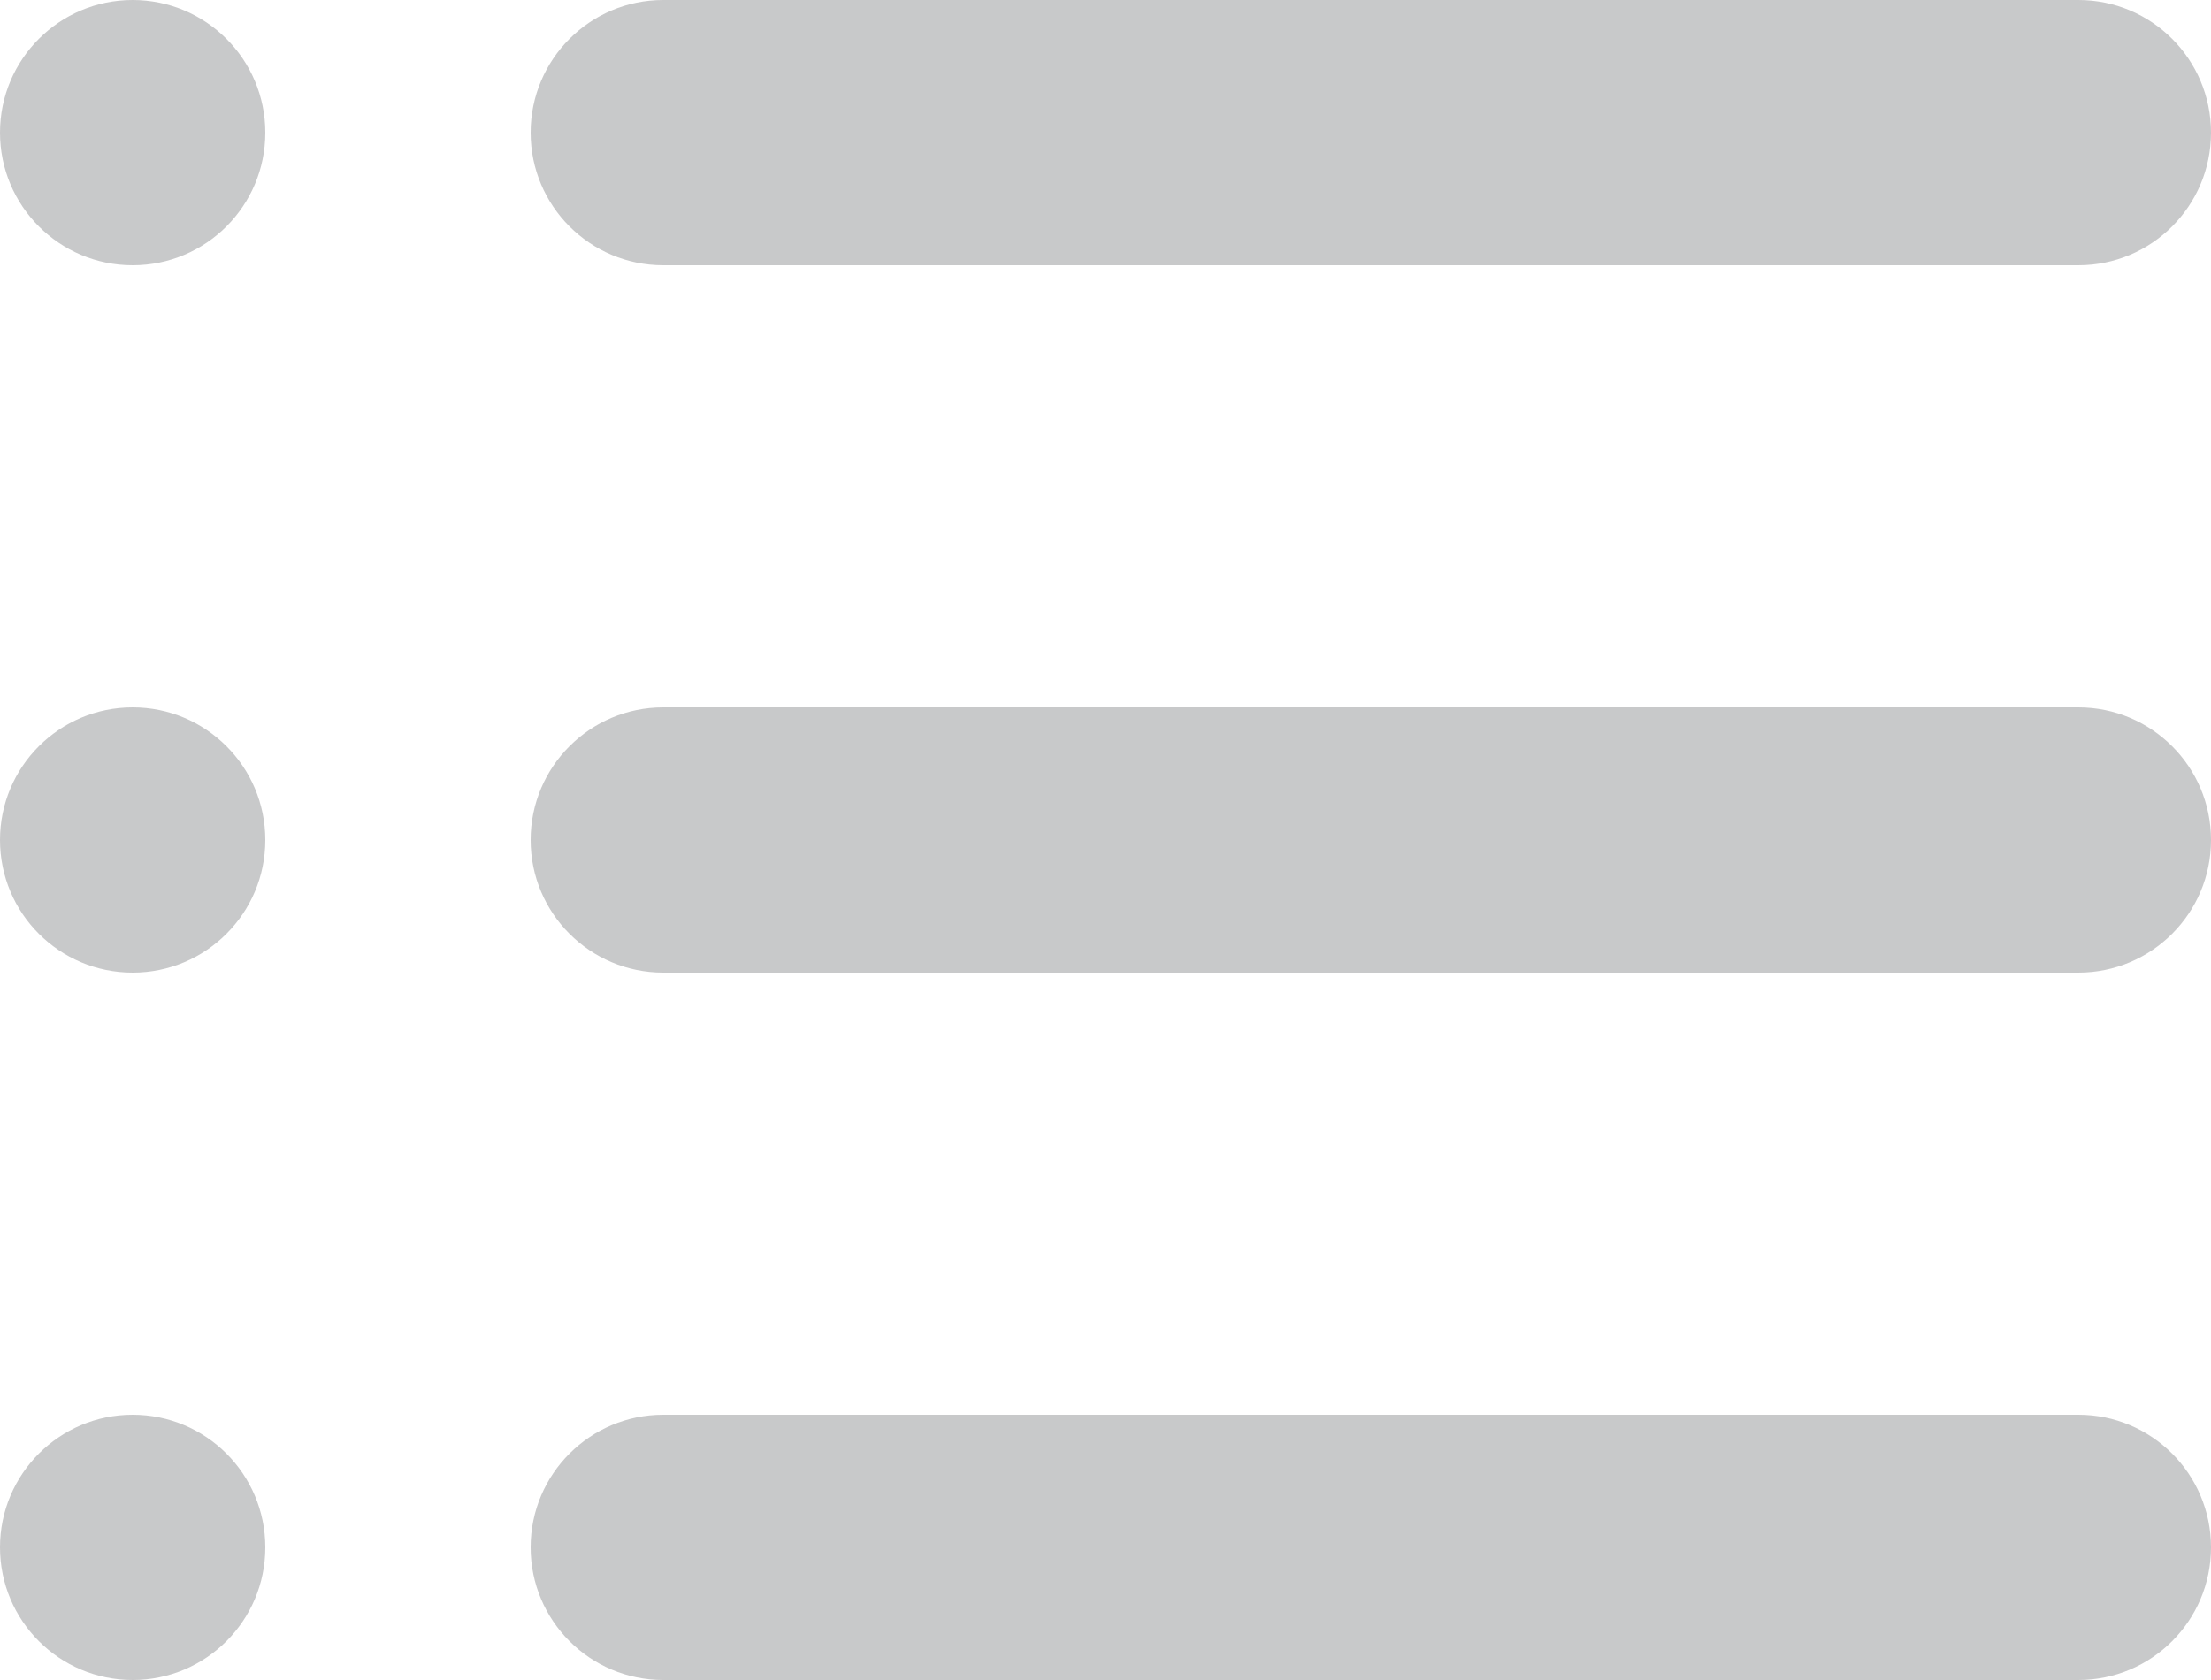
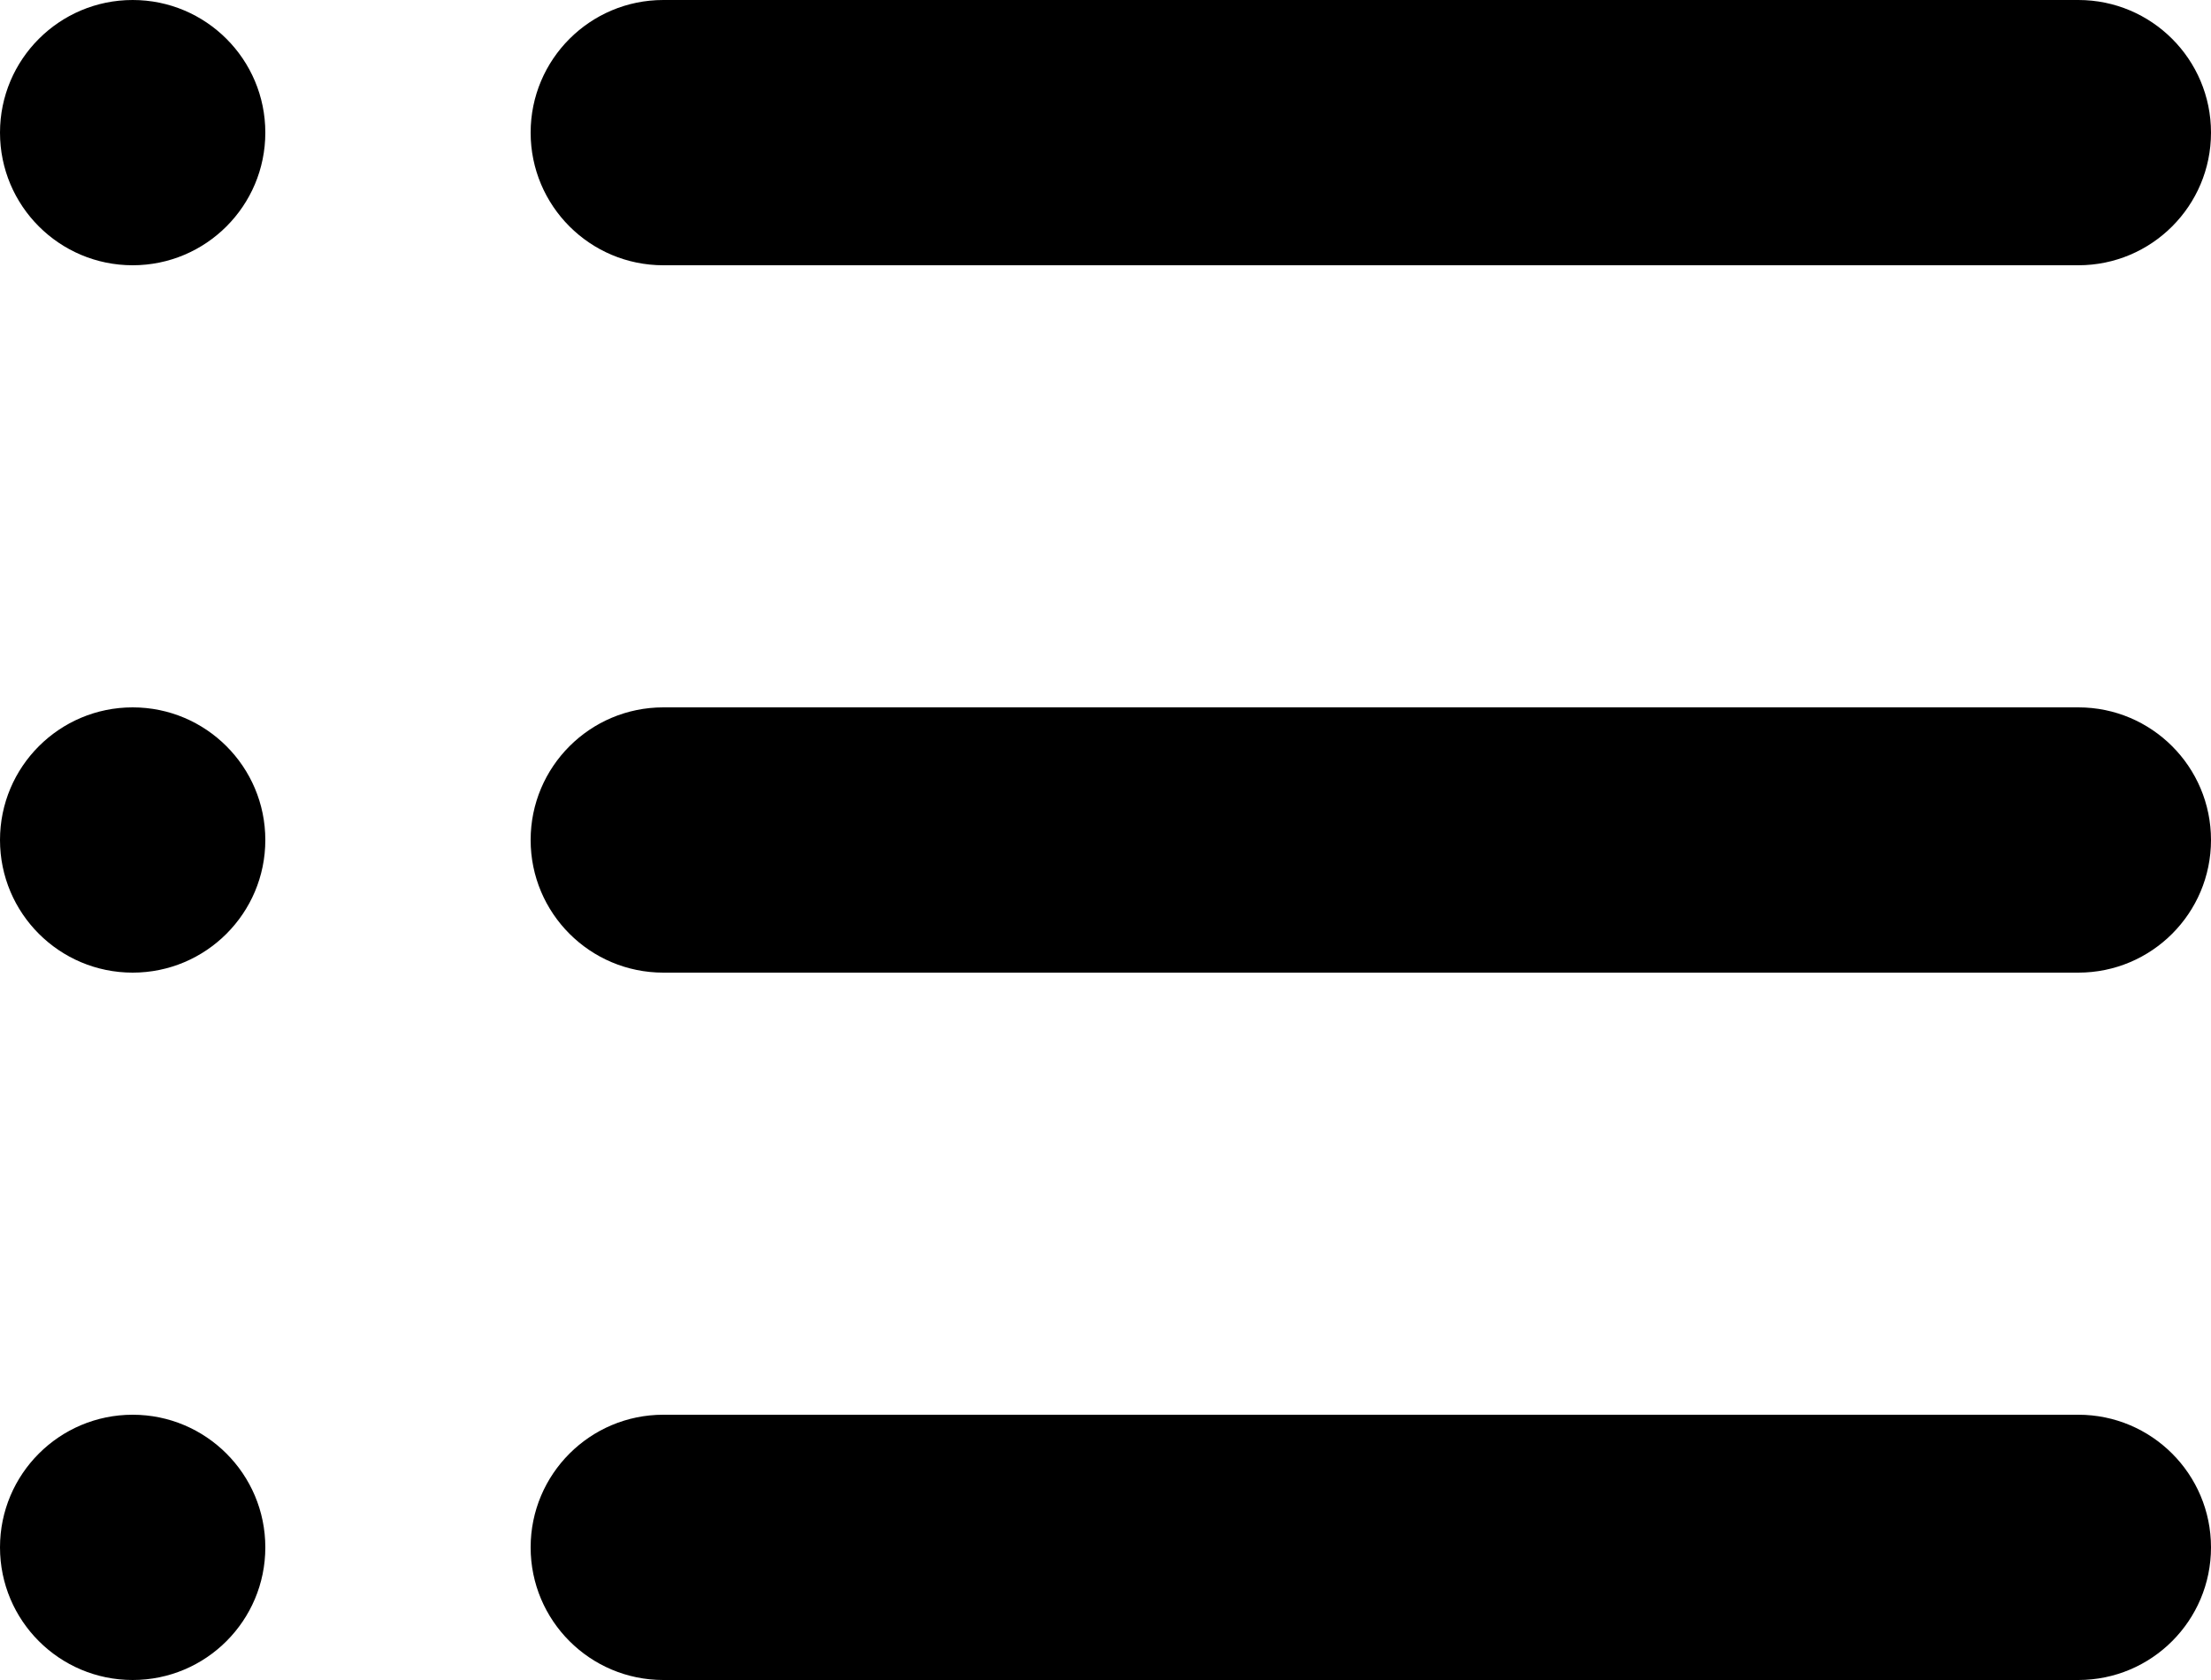
- <svg xmlns="http://www.w3.org/2000/svg" width="25" height="19" viewBox="0 0 25 19" fill="none">
-   <g opacity="0.3">
-     <rect x="6" width="19" height="3" rx="1.5" fill="#48494D" />
-     <rect x="6" y="8" width="19" height="3" rx="1.5" fill="#48494D" />
-     <rect x="6" y="16" width="19" height="3" rx="1.5" fill="#48494D" />
-     <rect width="3" height="3" rx="1.5" fill="#48494D" />
-     <rect y="8" width="3" height="3" rx="1.5" fill="#48494D" />
-     <rect y="16" width="3" height="3" rx="1.5" fill="#48494D" />
+ <svg xmlns="http://www.w3.org/2000/svg" width="25" height="19" viewBox="0 0 25 19">
+   <g>
+     <rect x="6" width="19" height="3" rx="1.5" />
+     <rect x="6" y="8" width="19" height="3" rx="1.5" />
+     <rect x="6" y="16" width="19" height="3" rx="1.5" />
+     <rect width="3" height="3" rx="1.5" />
+     <rect y="8" width="3" height="3" rx="1.5" />
+     <rect y="16" width="3" height="3" rx="1.5" />
  </g>
</svg>
